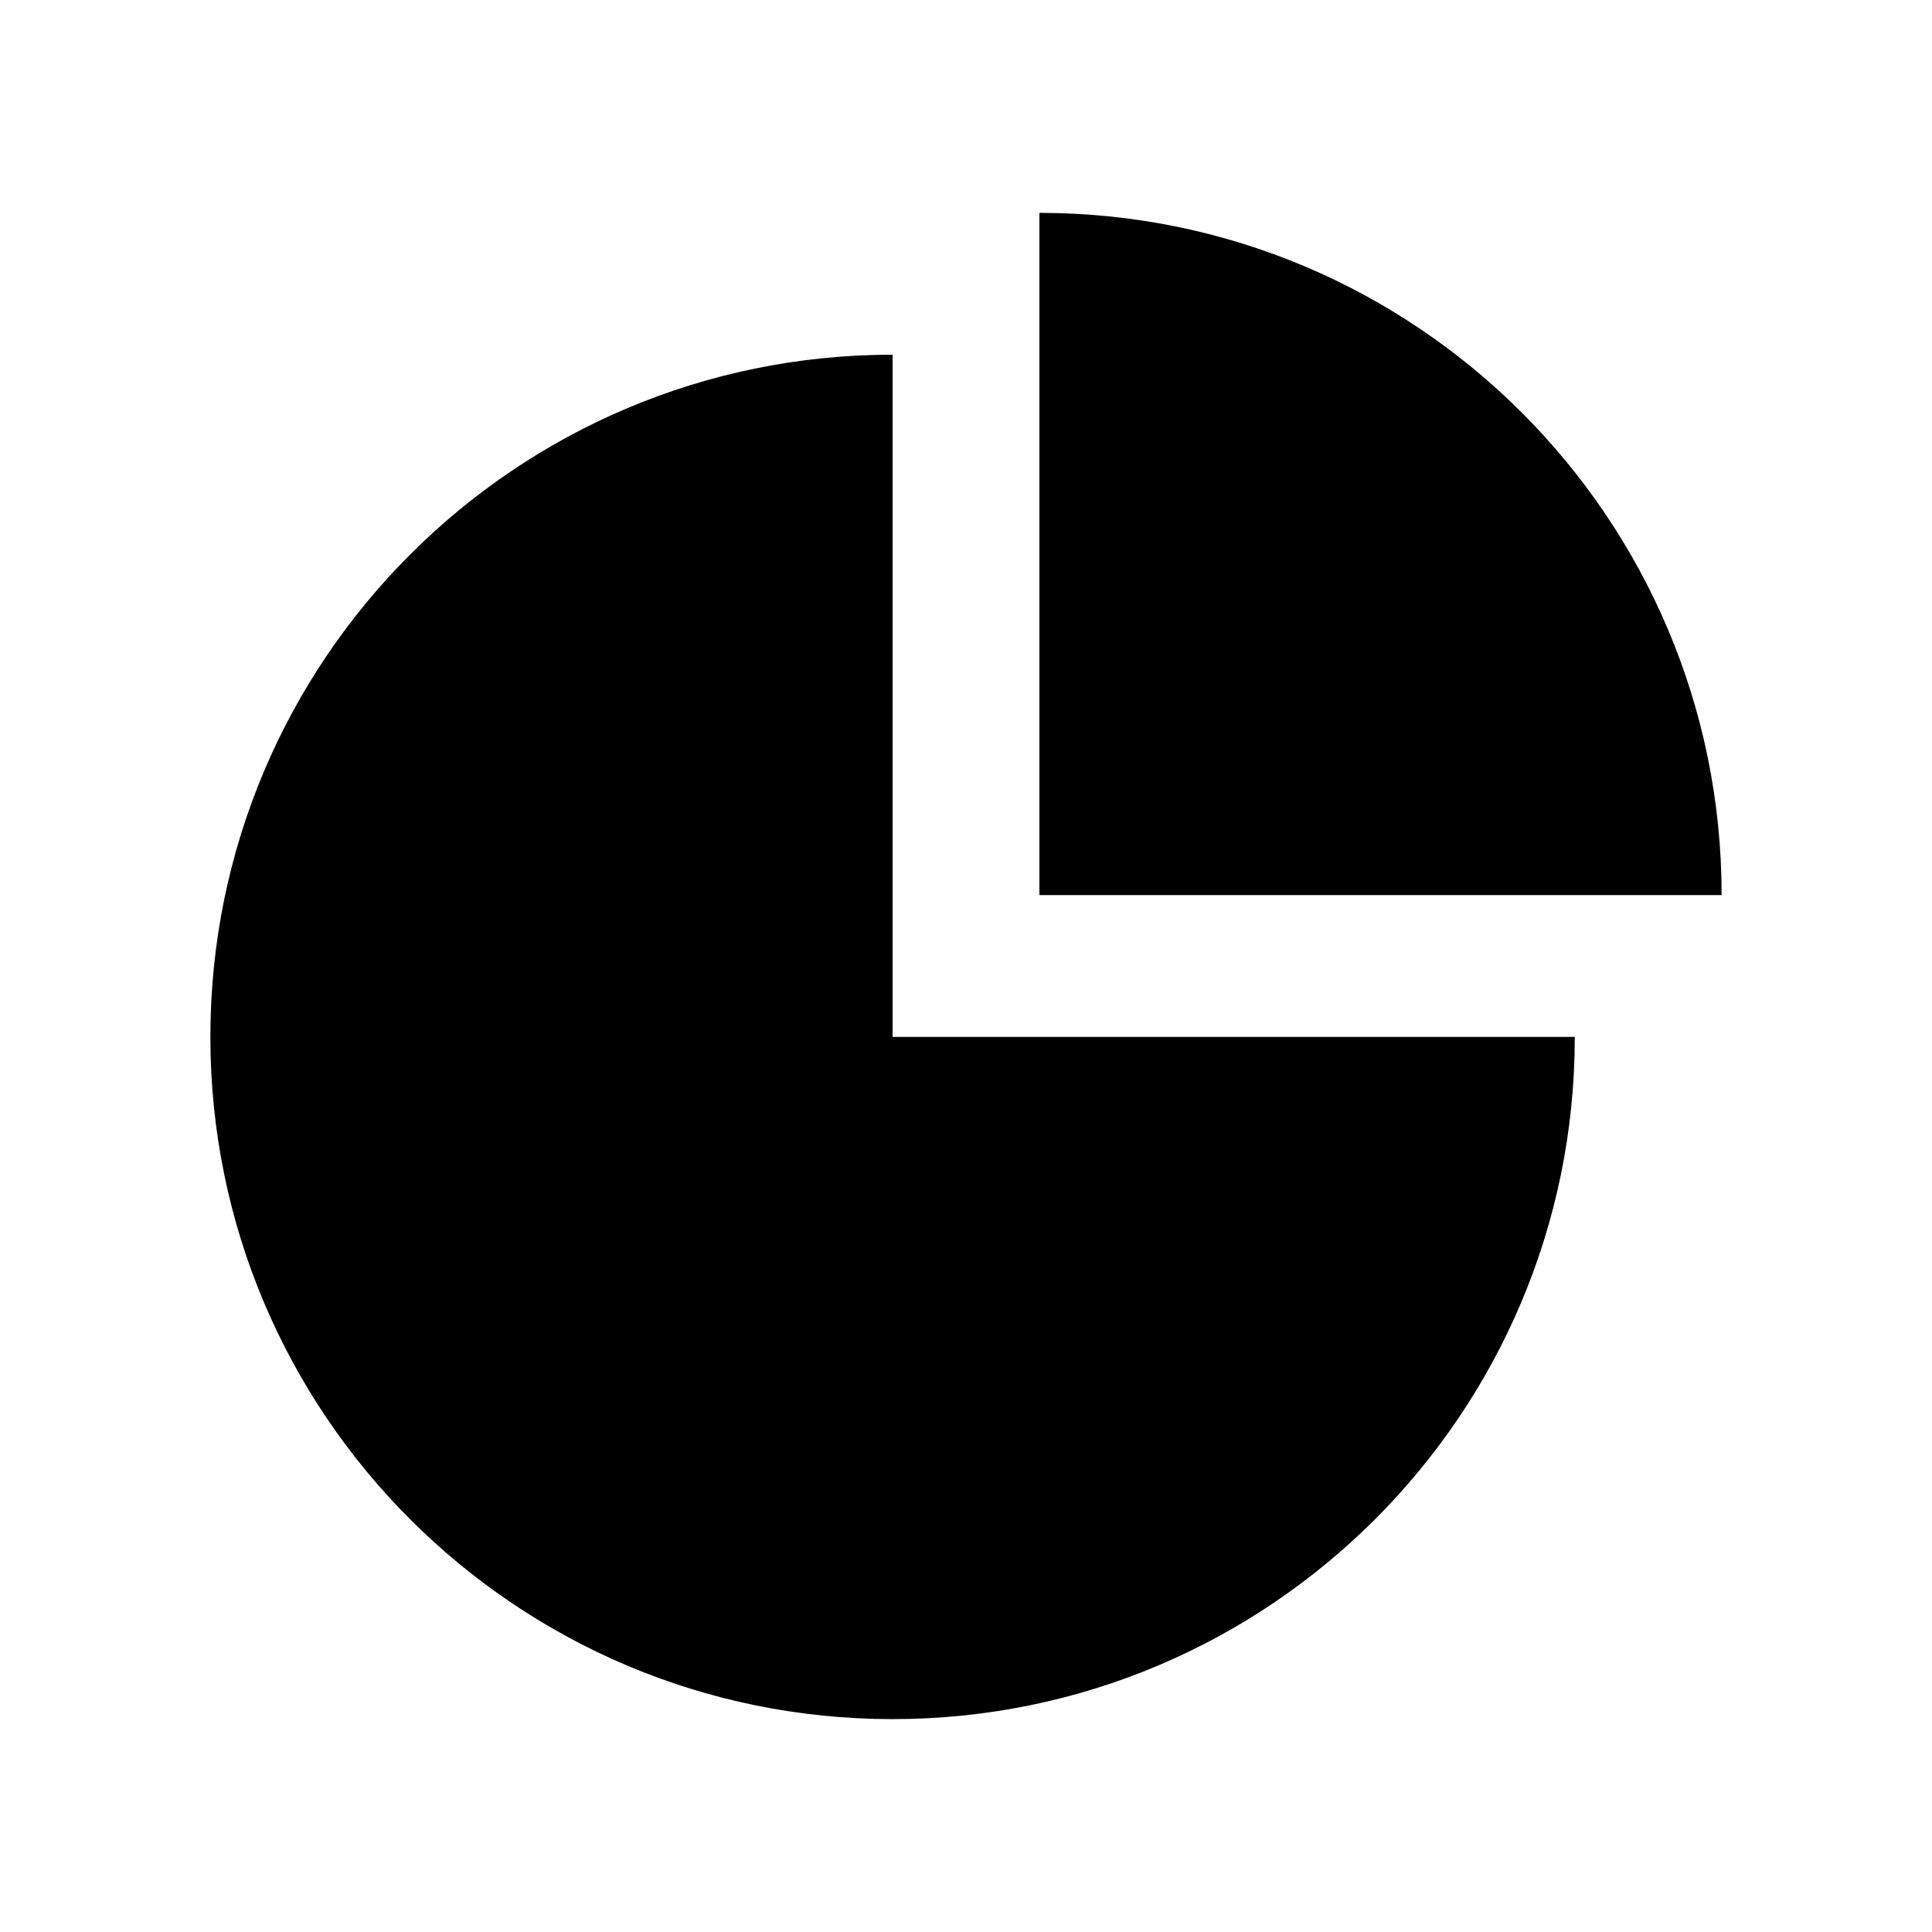
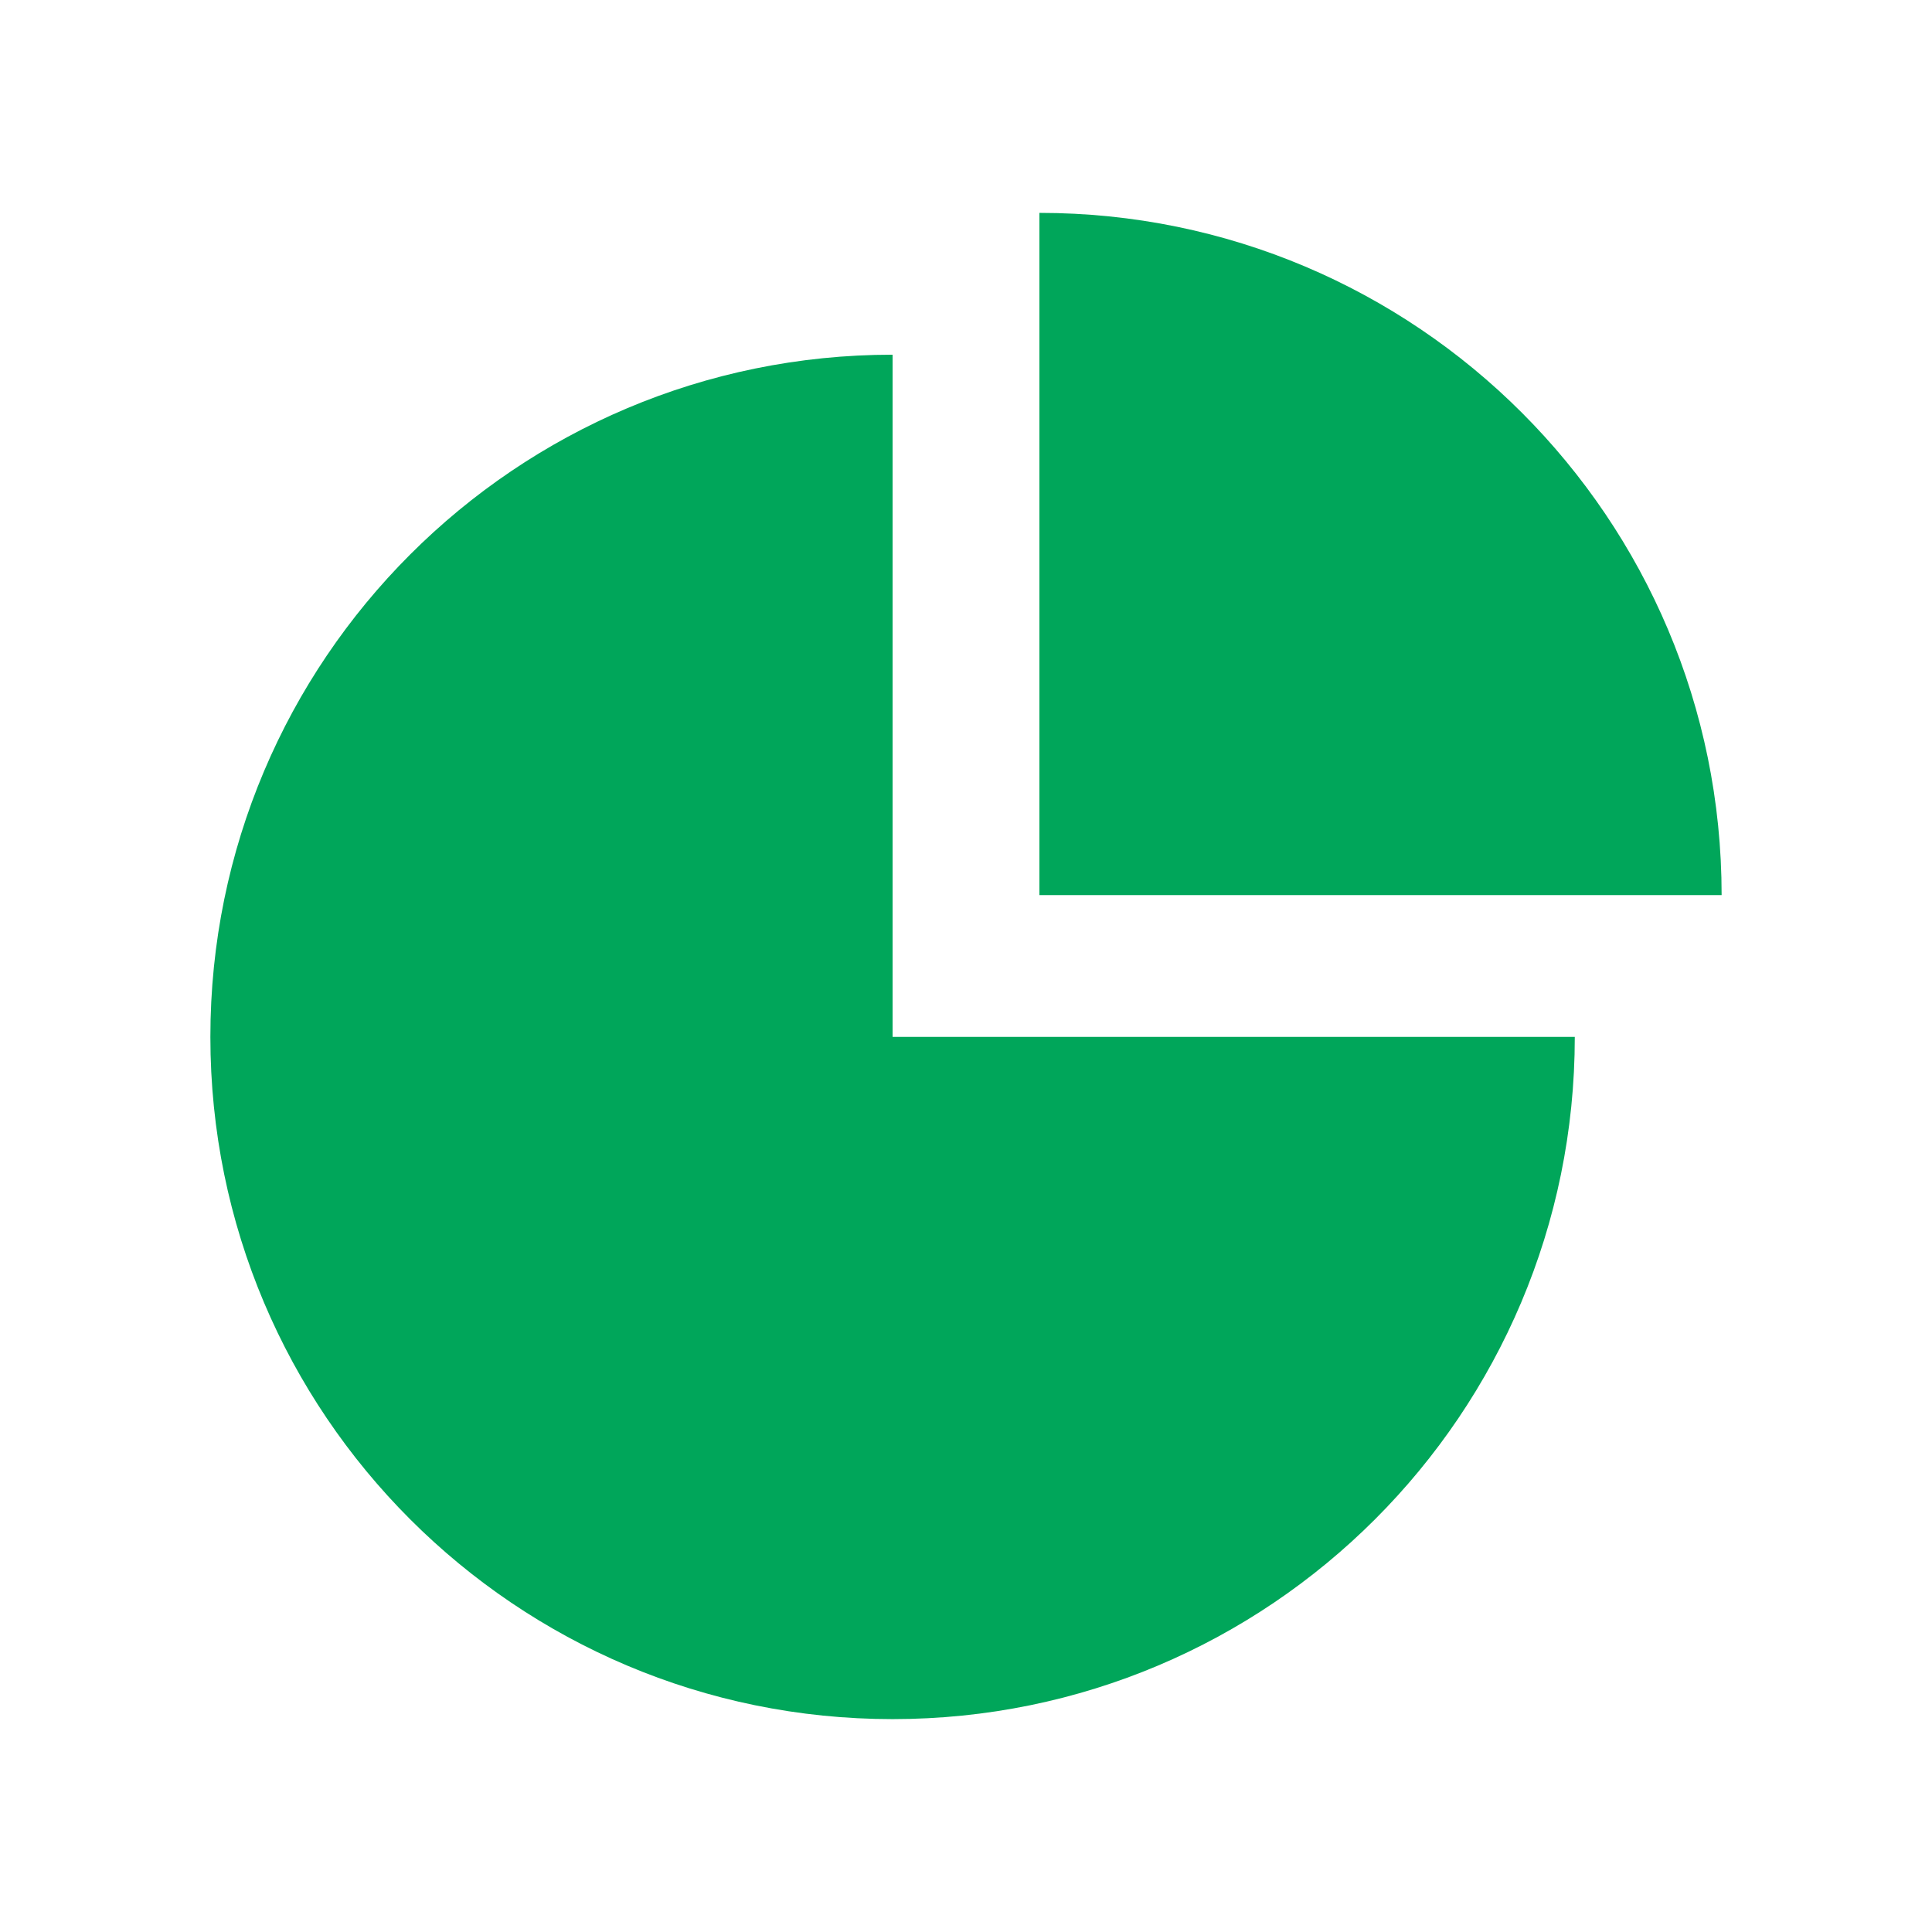
<svg xmlns="http://www.w3.org/2000/svg" version="1.1" id="Layer_1" x="0px" y="0px" width="64px" height="64px" viewBox="0 0 64 64" enable-background="new 0 0 64 64" xml:space="preserve">
  <g>
-     <path d="M29.568,11.75c-12.482-0.001-22.6,10.117-22.599,22.599c-0.001,12.482,10.117,22.6,22.599,22.599   c12.482,0.001,22.6-10.117,22.599-22.599l-22.599-0.001V11.75z" />
-     <path d="M34.432,7.052v22.6h22.599C57.032,17.169,46.915,7.05,34.432,7.052z" />
+     <path fill="#00a65a" d="M29.568,11.75c-12.482-0.001-22.6,10.117-22.599,22.599c-0.001,12.482,10.117,22.6,22.599,22.599   c12.482,0.001,22.6-10.117,22.599-22.599l-22.599-0.001V11.75z" />
+     <path fill="#00a65a" d="M34.432,7.052v22.6h22.599C57.032,17.169,46.915,7.05,34.432,7.052z" />
  </g>
</svg>
